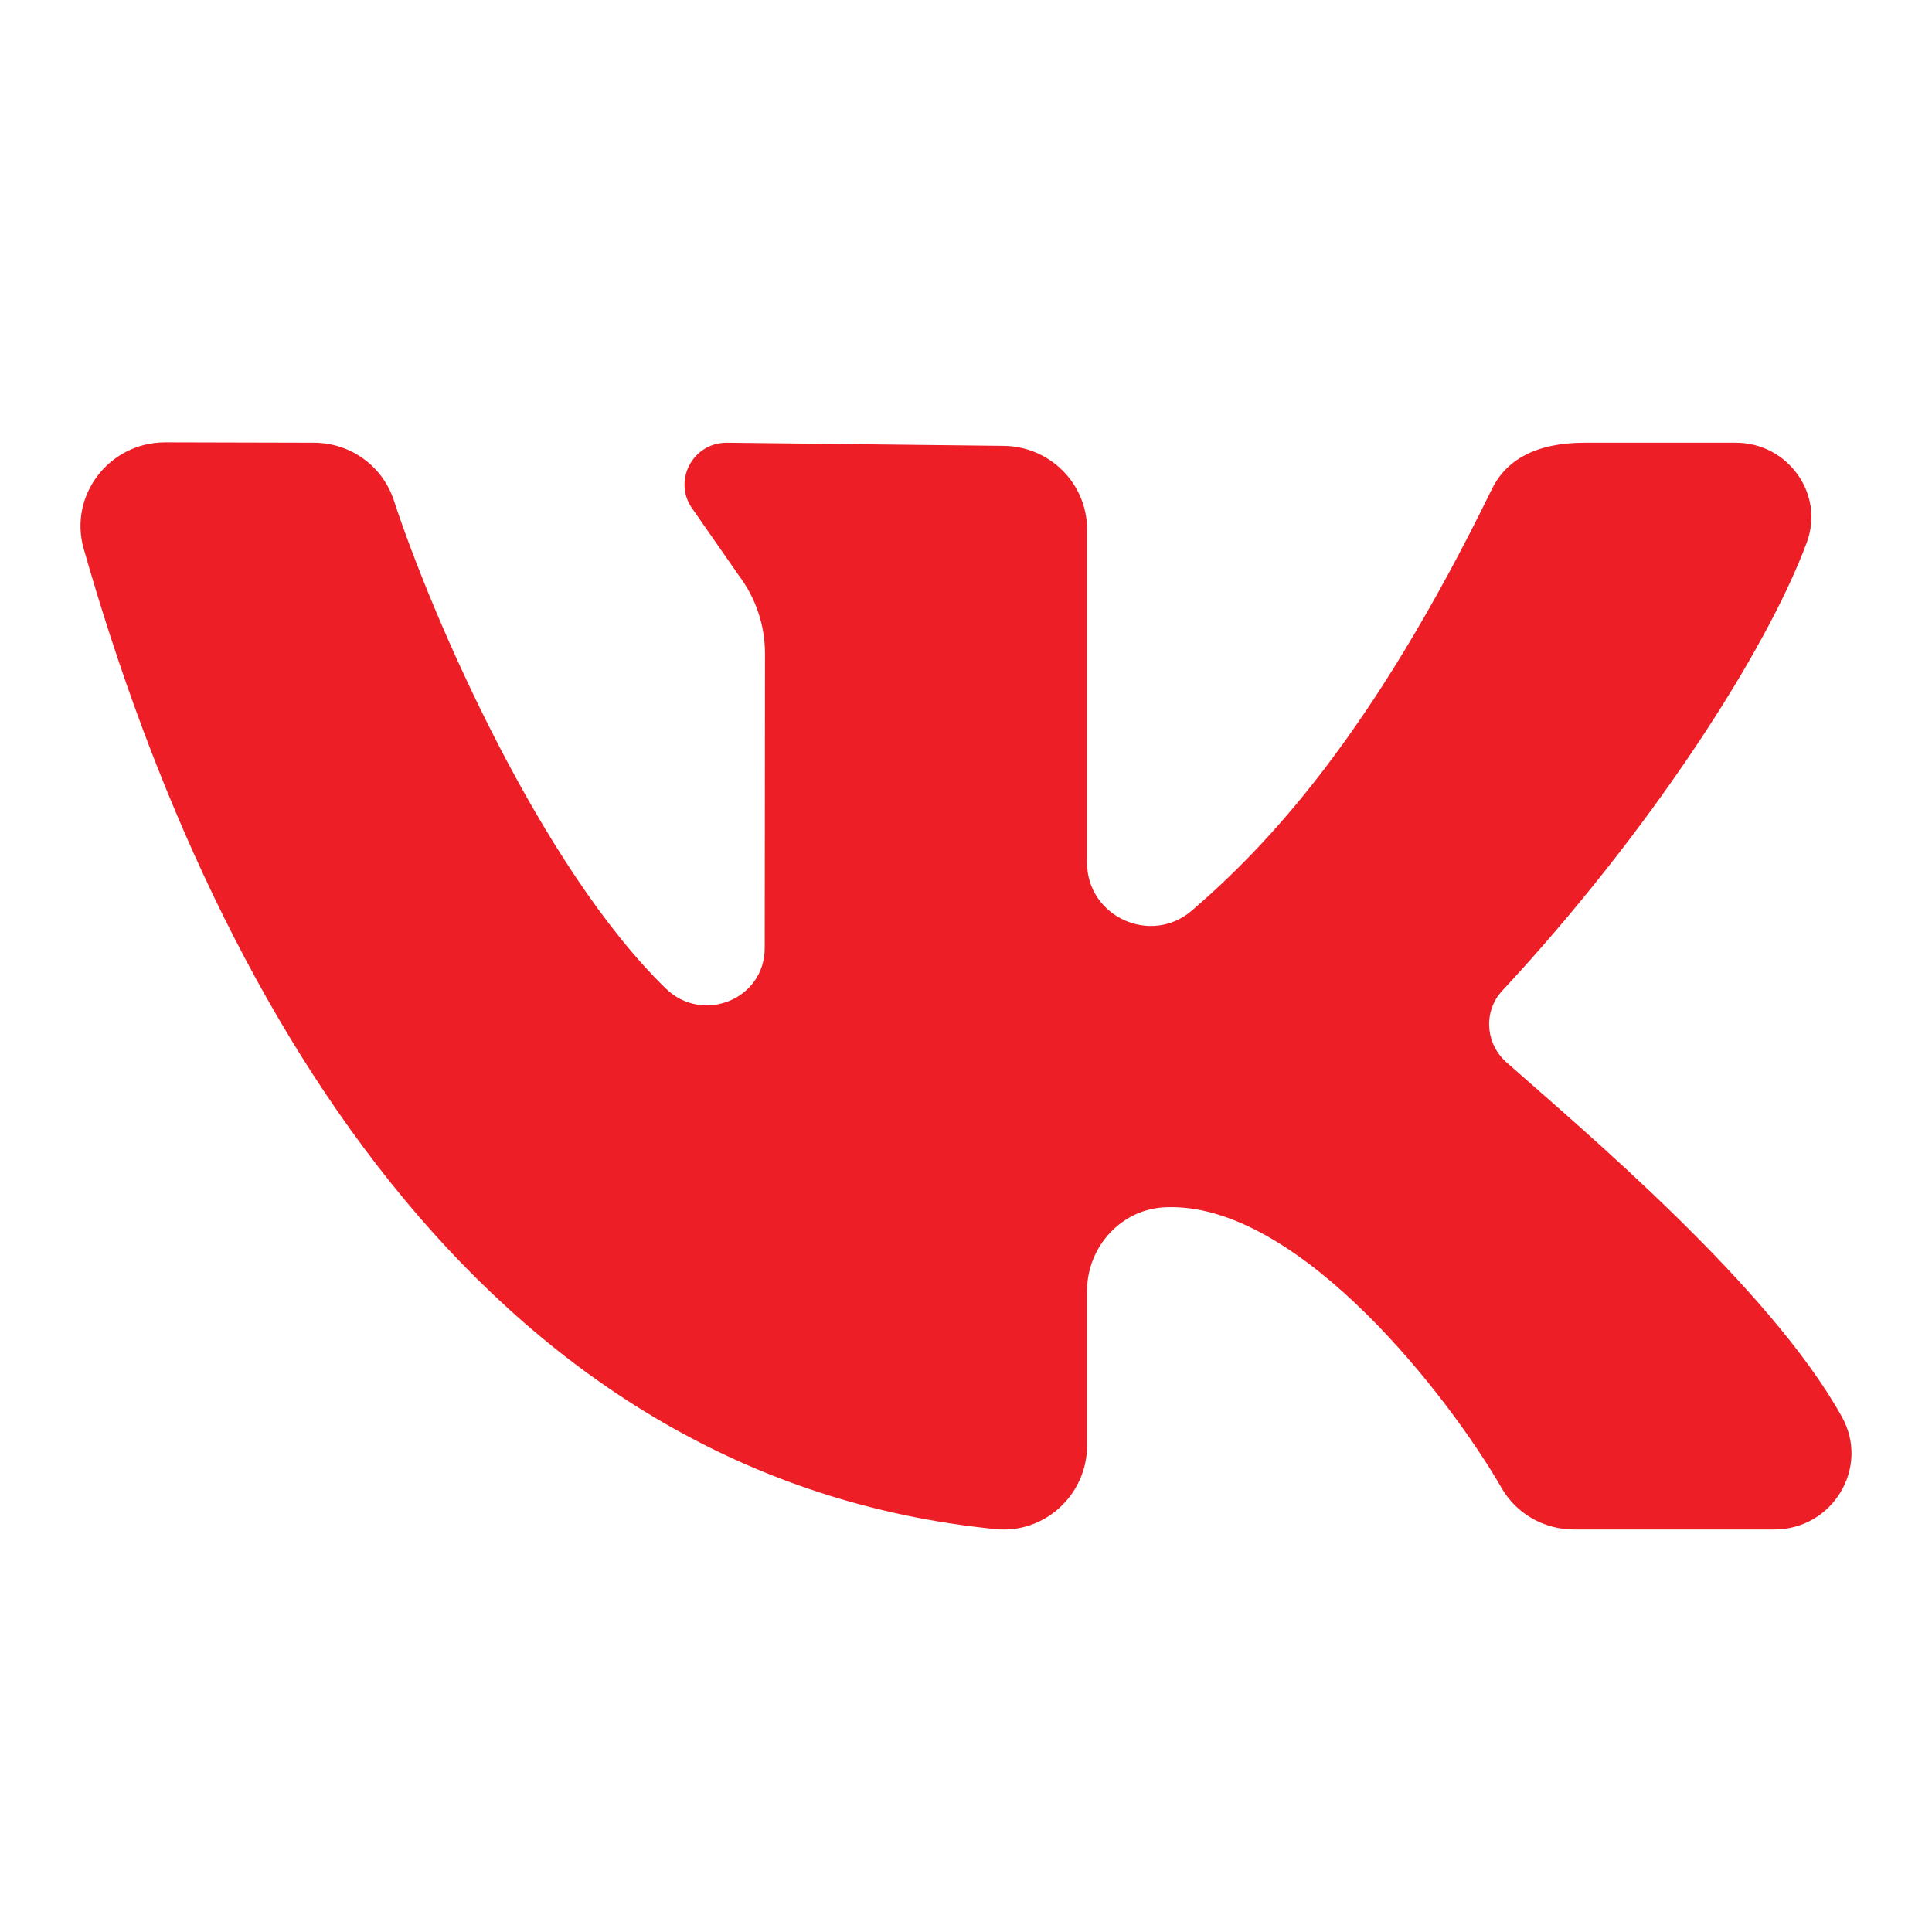
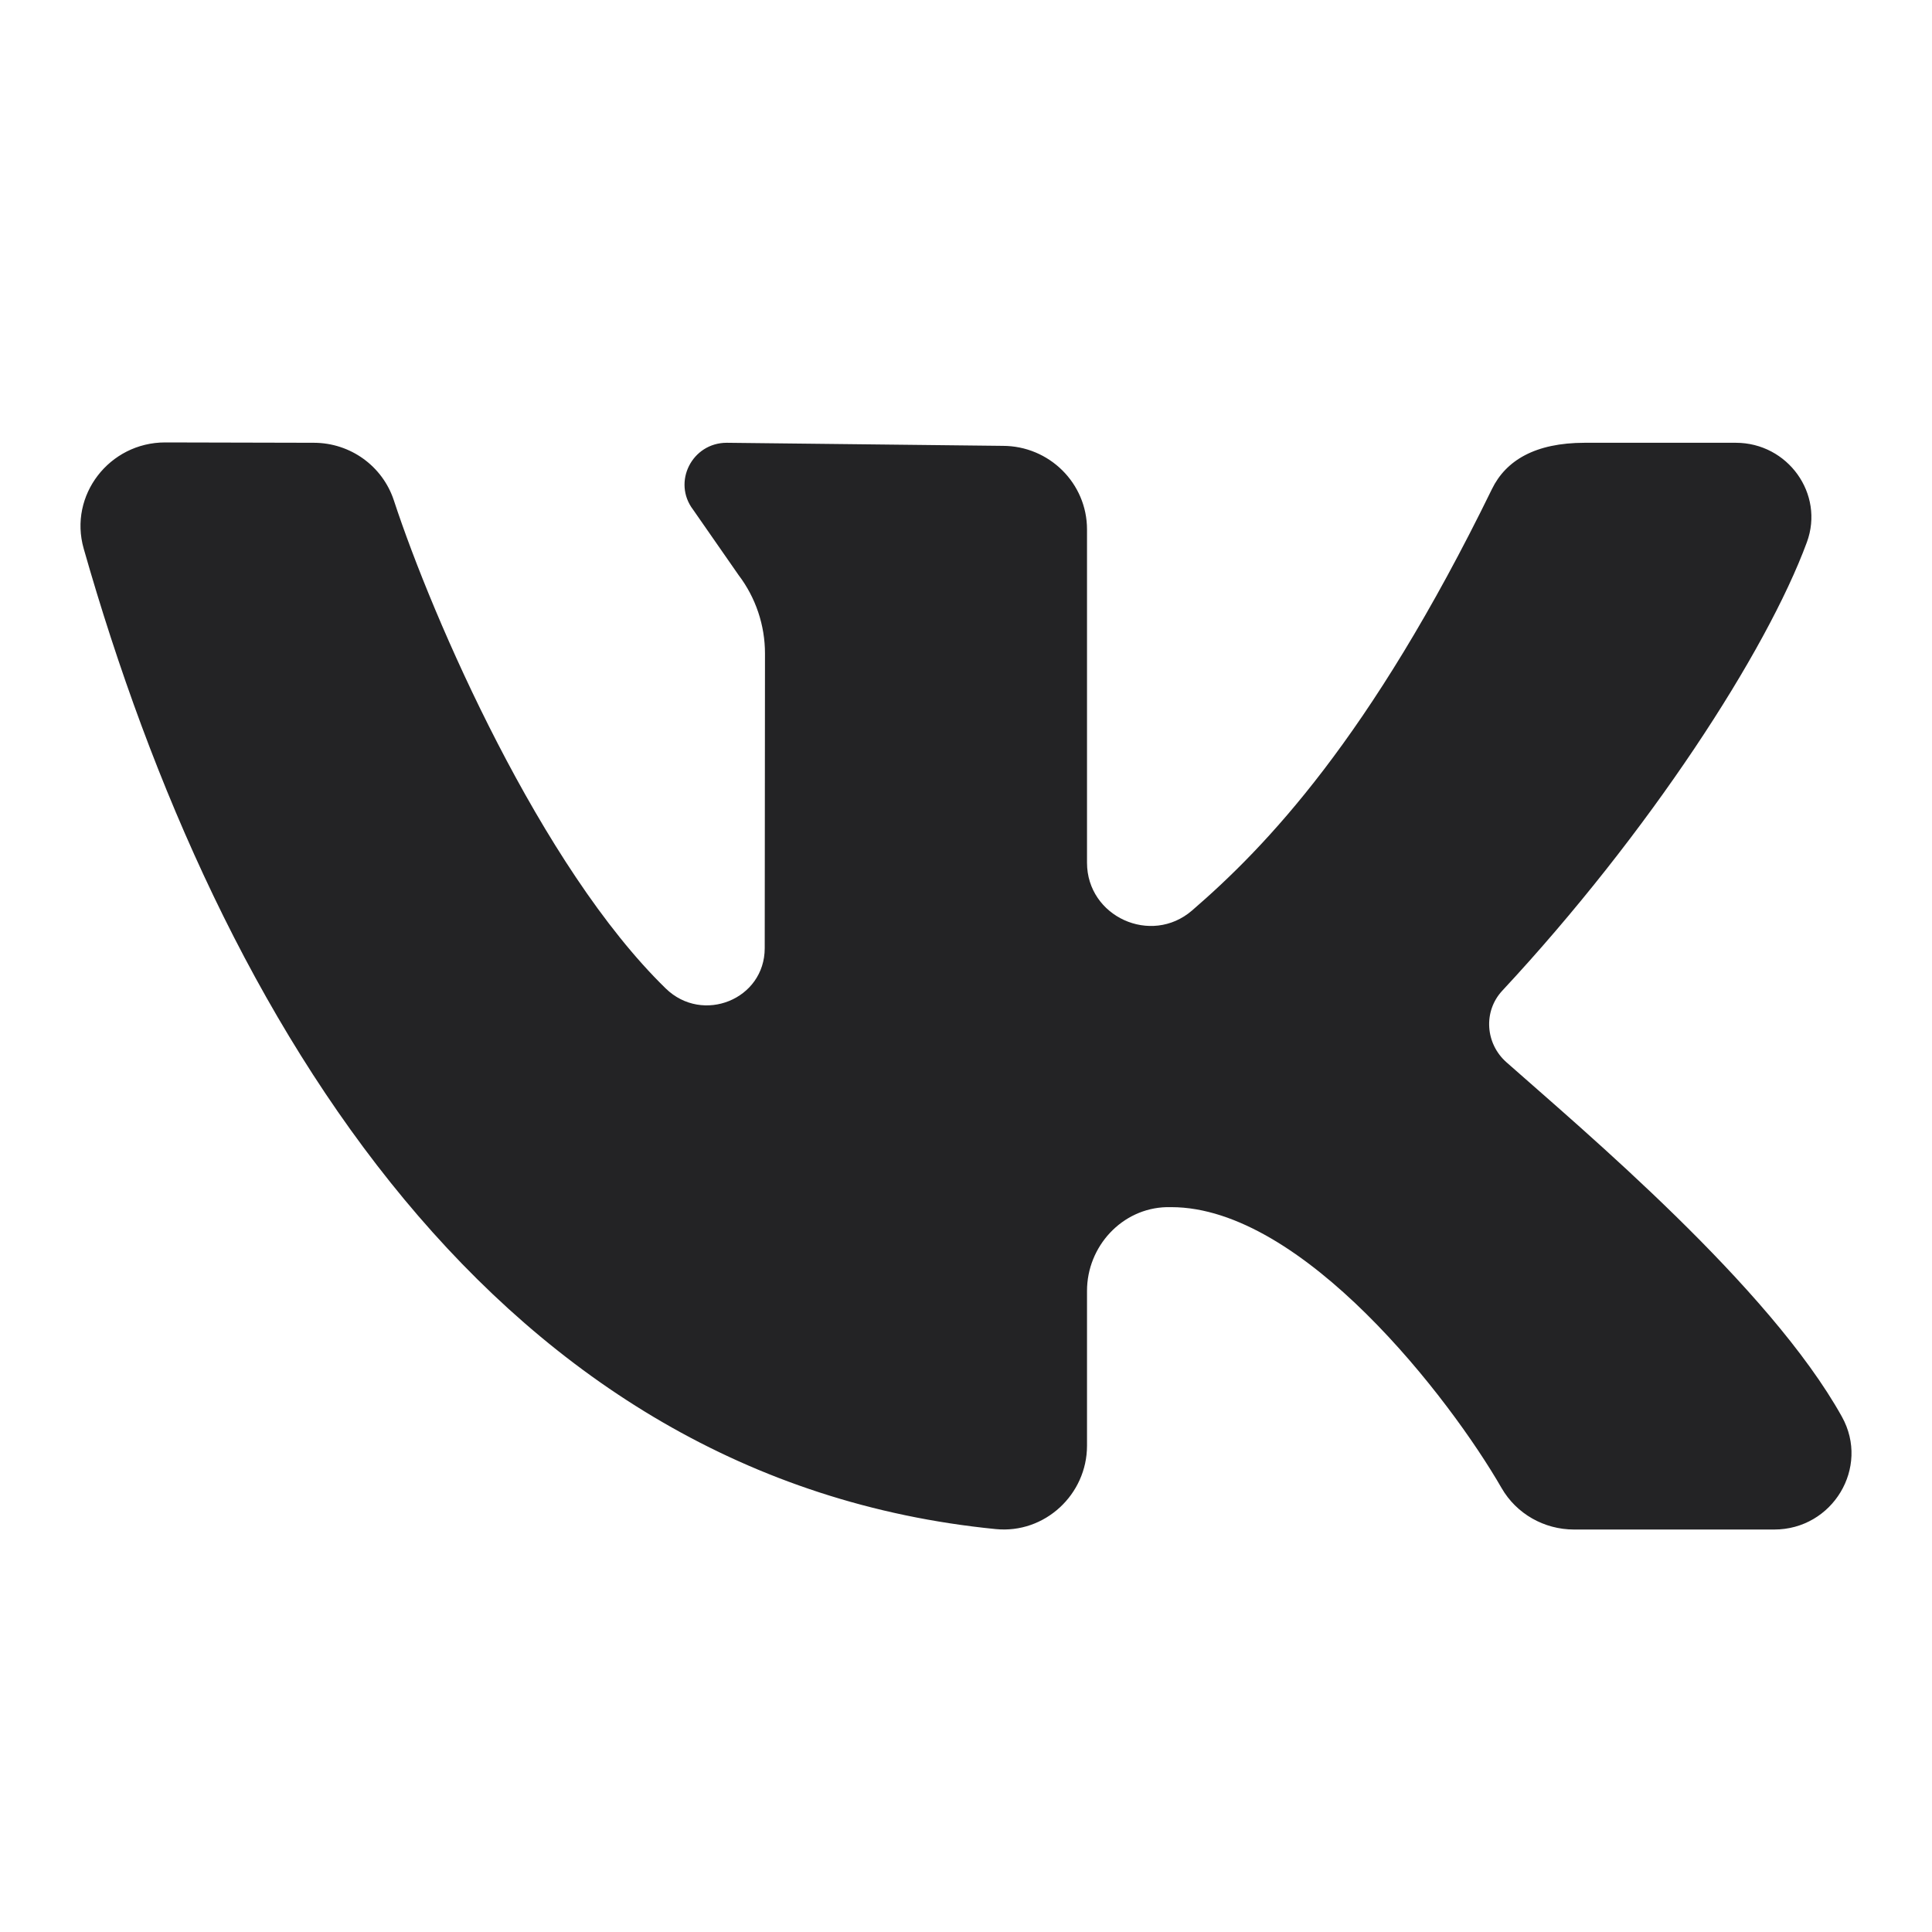
- <svg xmlns="http://www.w3.org/2000/svg" width="26" height="26" viewBox="0 0 26 26" fill="none">
-   <path d="M24.788 19.068C23.815 17.316 21.307 15.211 20.272 14.295C19.989 14.044 19.959 13.61 20.216 13.333C22.192 11.21 23.772 8.771 24.316 7.297C24.556 6.646 24.059 5.958 23.359 5.958H21.326C20.656 5.958 20.264 6.199 20.077 6.582C18.436 9.946 17.027 11.402 16.041 12.253C15.489 12.73 14.629 12.335 14.629 11.61C14.629 10.212 14.629 8.405 14.629 7.124C14.629 6.503 14.121 6 13.494 6L9.78 5.958C9.313 5.958 9.046 6.487 9.326 6.858L9.939 7.739C10.17 8.044 10.295 8.415 10.295 8.795L10.291 12.759C10.291 13.449 9.456 13.786 8.96 13.303C7.281 11.668 5.824 8.33 5.3 6.733C5.148 6.271 4.716 5.959 4.225 5.958L2.222 5.953C1.471 5.953 0.922 6.666 1.126 7.383C2.956 13.805 6.71 19.915 13.401 20.578C14.06 20.643 14.629 20.112 14.629 19.455V17.372C14.629 16.774 15.097 16.261 15.7 16.246C15.721 16.245 15.742 16.245 15.763 16.245C17.532 16.245 19.515 18.821 20.208 20.025C20.407 20.372 20.78 20.583 21.183 20.583H23.877C24.663 20.583 25.167 19.75 24.788 19.068Z" fill="#ed1e26" />
+ <svg xmlns="http://www.w3.org/2000/svg" width="22" height="22" viewBox="0 0 22 22" fill="none">
+   <path d="M20.975 16.134C20.151 14.652 18.029 12.871 17.154 12.096C16.914 11.884 16.888 11.517 17.106 11.282C18.778 9.486 20.115 7.422 20.575 6.175C20.778 5.624 20.358 5.042 19.766 5.042H18.046C17.479 5.042 17.147 5.245 16.989 5.569C15.599 8.416 14.408 9.648 13.574 10.368C13.107 10.771 12.378 10.437 12.378 9.824C12.378 8.641 12.378 7.112 12.378 6.029C12.378 5.503 11.948 5.077 11.418 5.077L8.276 5.042C7.88 5.042 7.654 5.49 7.892 5.803L8.41 6.548C8.606 6.806 8.711 7.12 8.711 7.442L8.708 10.797C8.708 11.38 8.001 11.665 7.581 11.256C6.161 9.873 4.928 7.048 4.485 5.698C4.356 5.307 3.99 5.043 3.575 5.042L1.881 5.038C1.245 5.038 0.78 5.64 0.953 6.247C2.501 11.682 5.678 16.852 11.339 17.412C11.897 17.467 12.378 17.018 12.378 16.462V14.699C12.378 14.194 12.775 13.759 13.284 13.746C13.302 13.746 13.32 13.746 13.338 13.746C14.835 13.746 16.512 15.925 17.099 16.945C17.268 17.238 17.583 17.417 17.924 17.417H20.203C20.868 17.417 21.295 16.711 20.975 16.134Z" fill="#232325" />
</svg>
